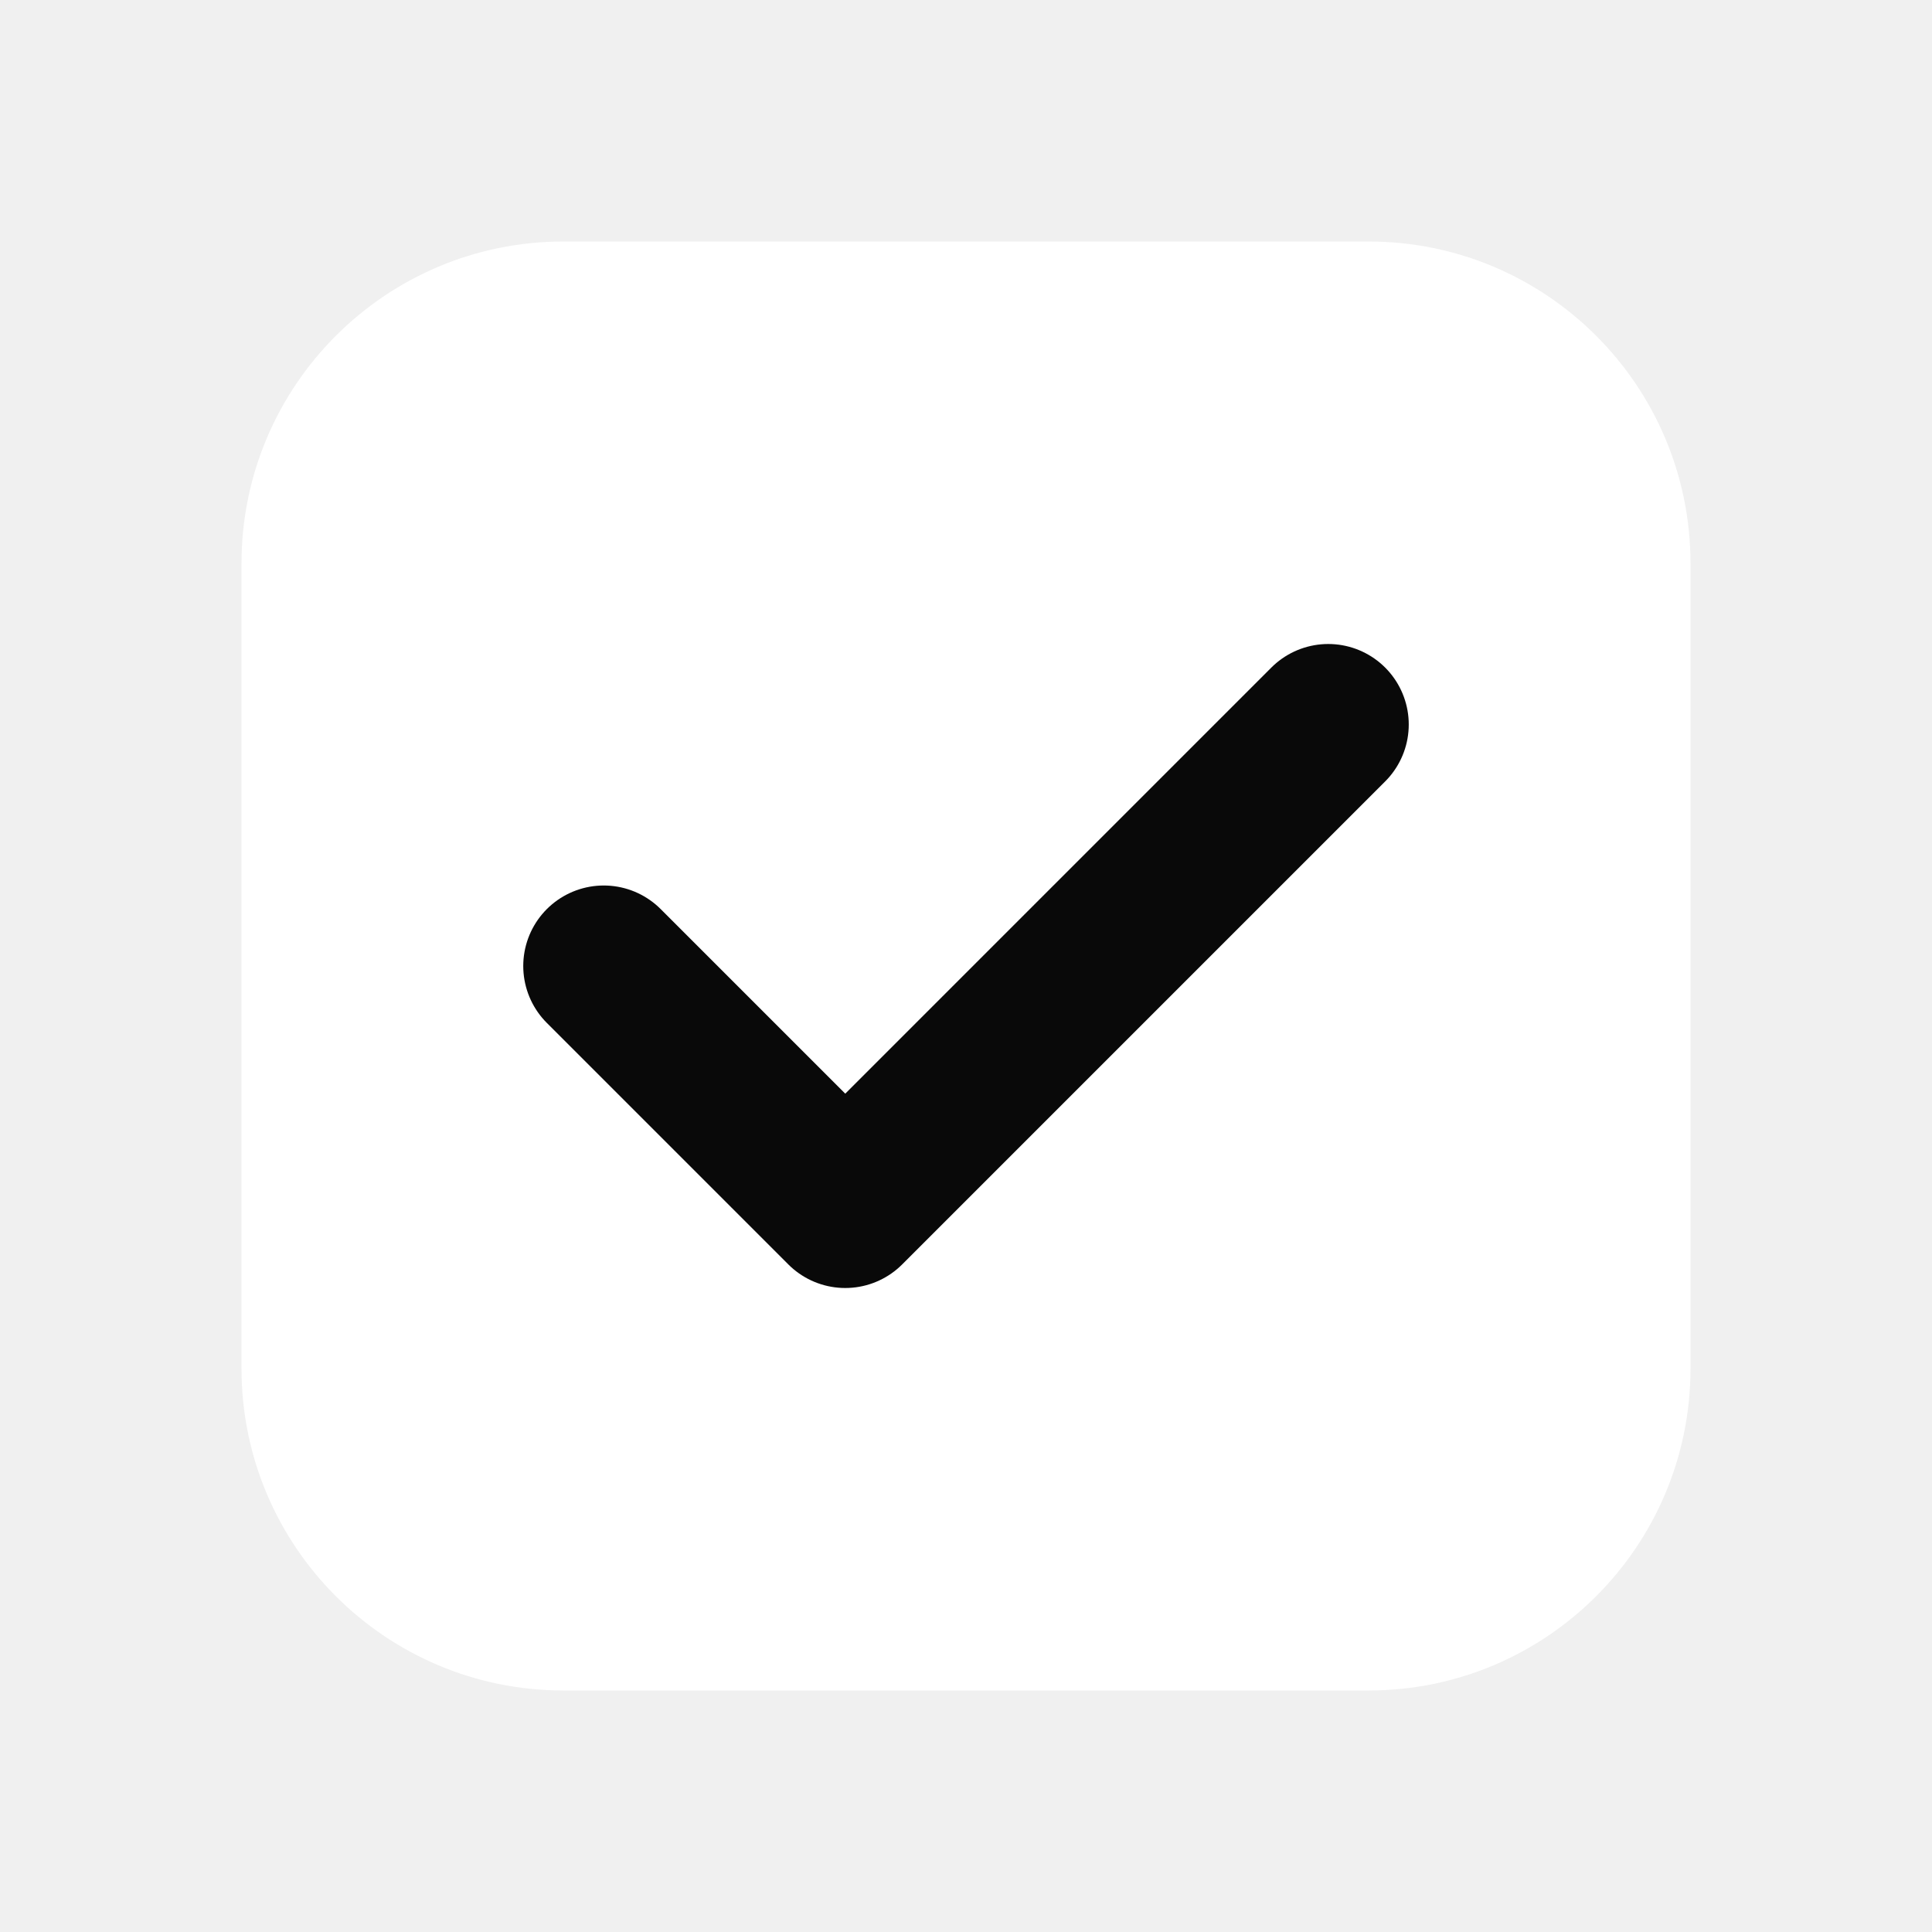
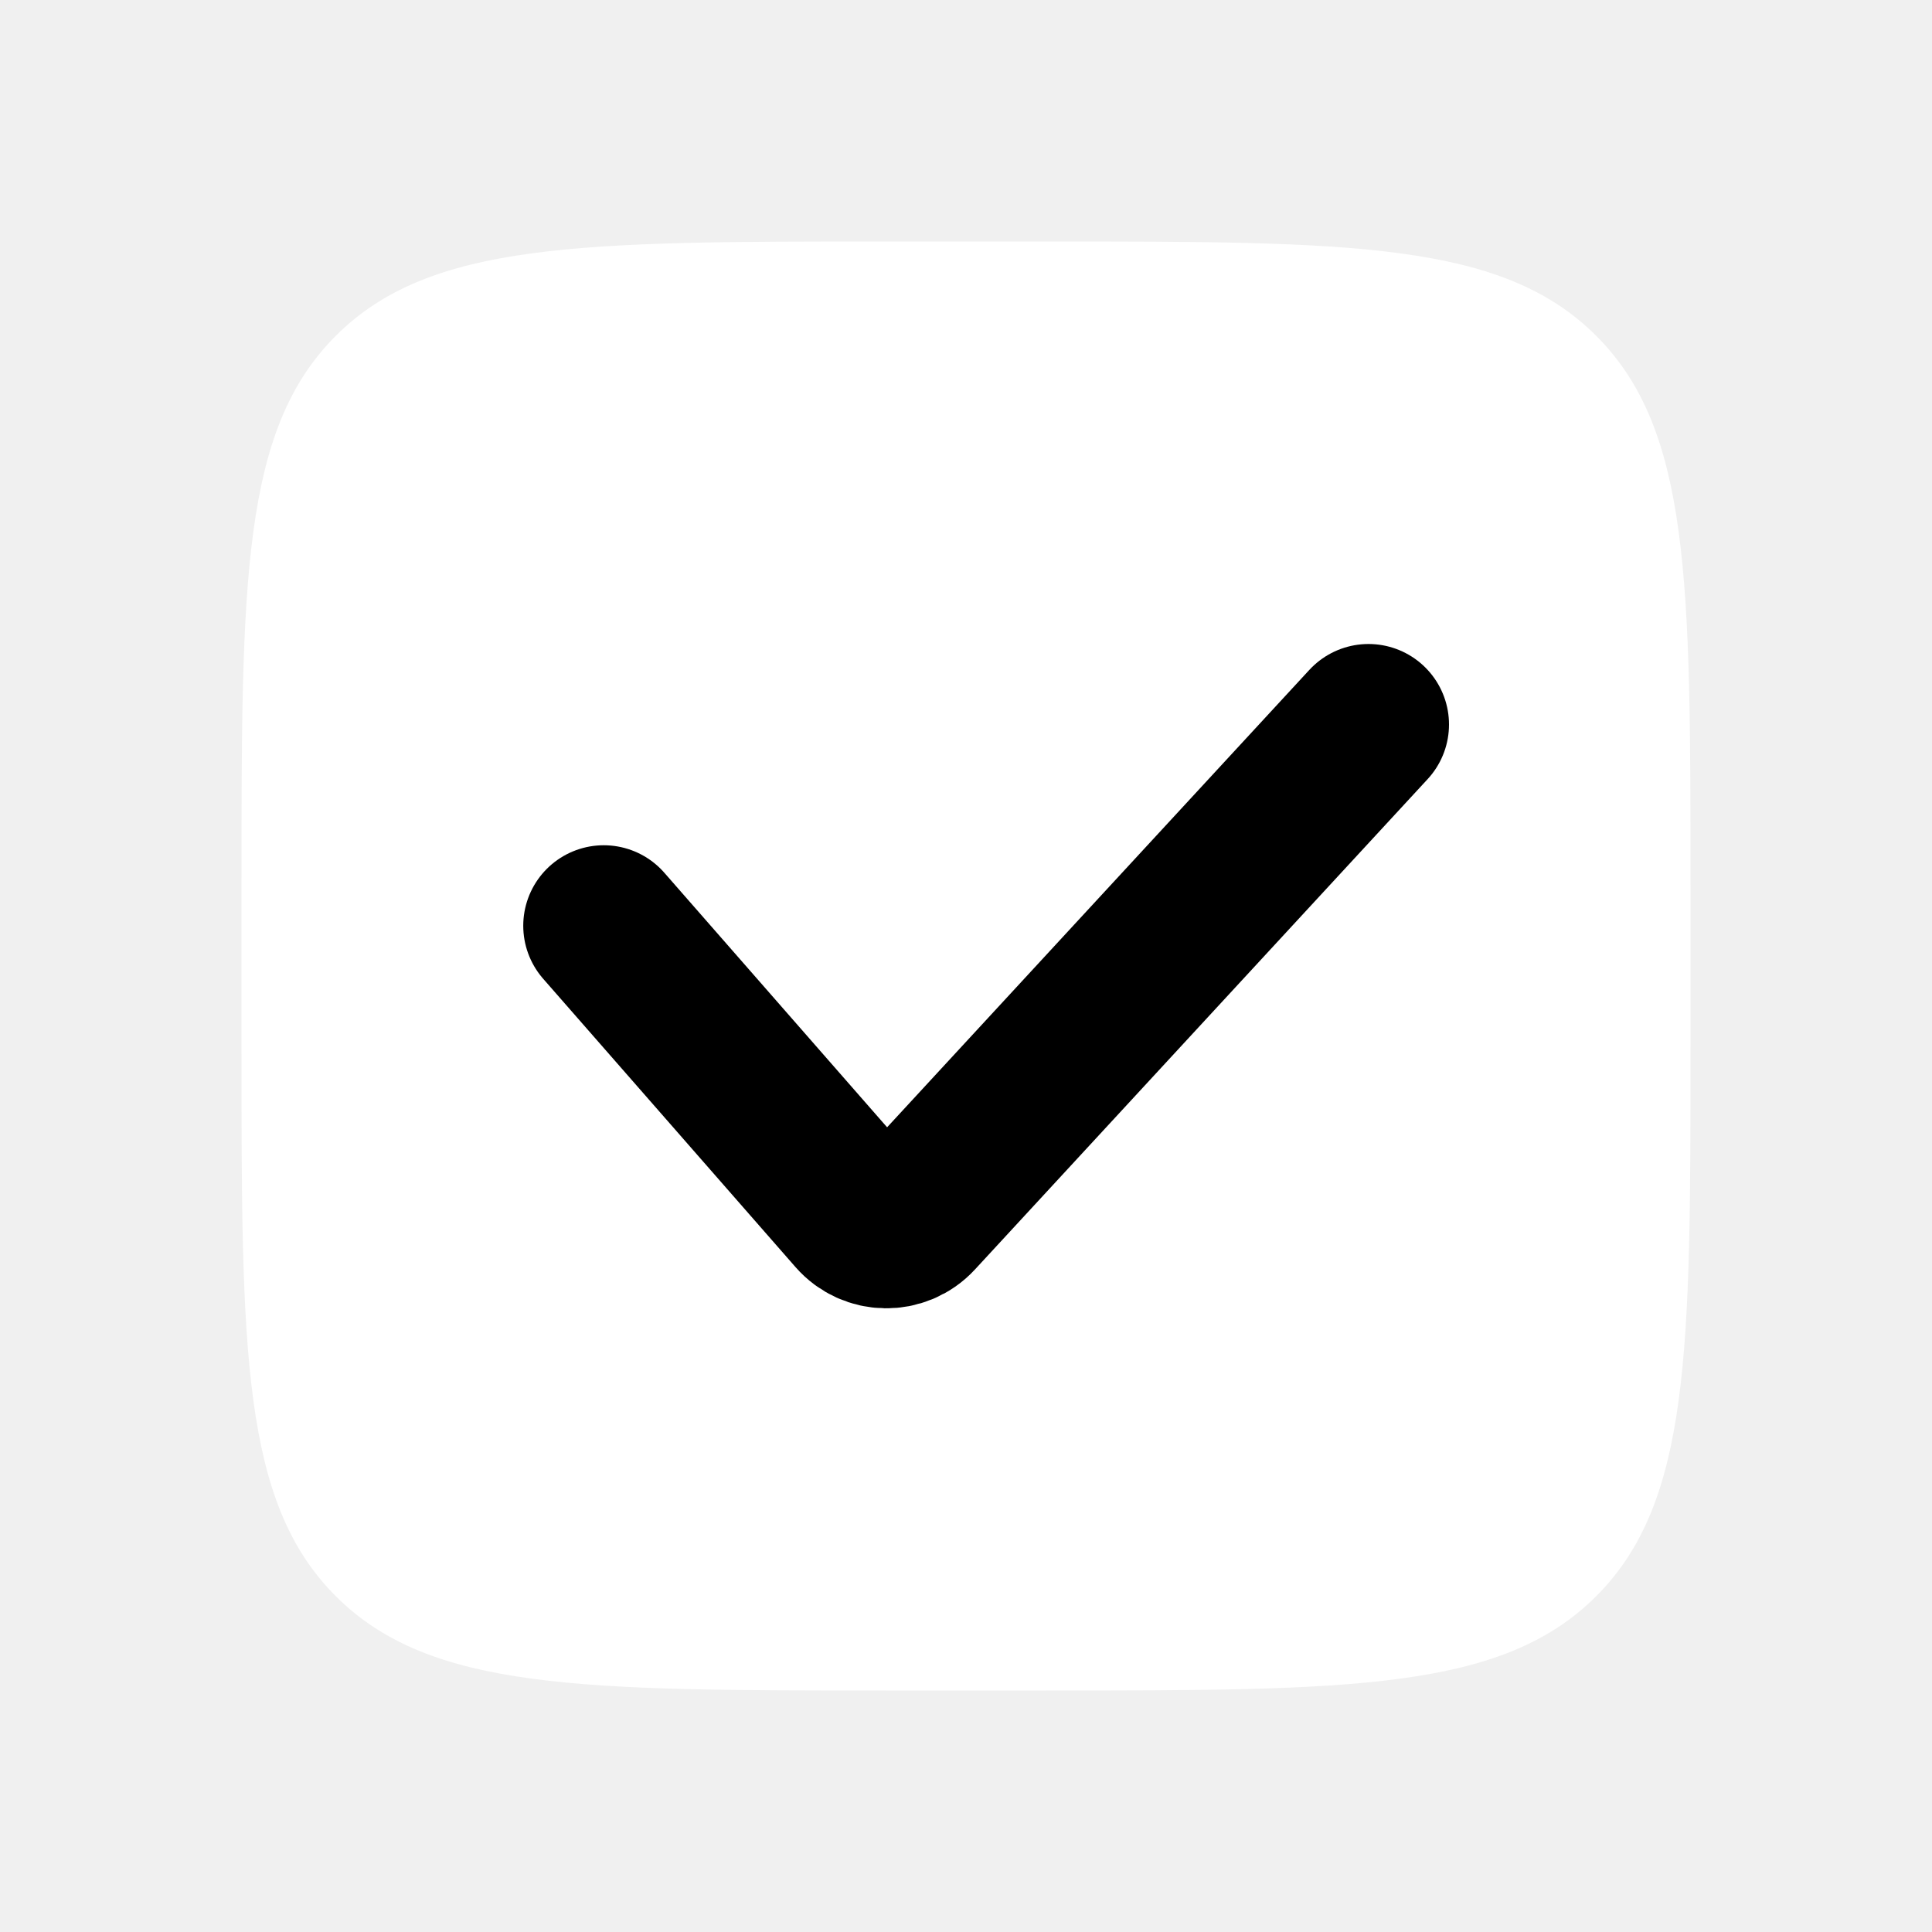
- <svg xmlns="http://www.w3.org/2000/svg" viewBox="0 0 24 24">
-   <rect x="3" y="3" width="18" height="18" rx="4" fill="#FFFFFF" />
-   <path d="m7.5 12 3 3 6-6" fill="none" stroke="#090909" stroke-width="2" stroke-linecap="round" stroke-linejoin="round" />
+ <svg xmlns="http://www.w3.org/2000/svg" width="24" height="24" viewBox="0 0 24 24" fill="none">
+   <path d="M13.001 3C16.771 3 18.657 3 19.829 4.172C21 5.343 21 7.229 21 11V13C21 16.771 21 18.657 19.829 19.828C18.657 21 16.771 21 12.999 21H10.999C7.229 21 5.343 21 4.171 19.828C3 18.657 3 16.771 3 13V11C3 7.229 3 5.343 4.171 4.172C5.343 3 7.229 3 11.001 3H13.001Z" fill="white" />
+   <path d="M7.5 11.5L10.634 15.081C10.829 15.305 11.176 15.31 11.377 15.091L17 9" stroke="black" stroke-width="2" stroke-linecap="round" />
</svg>
